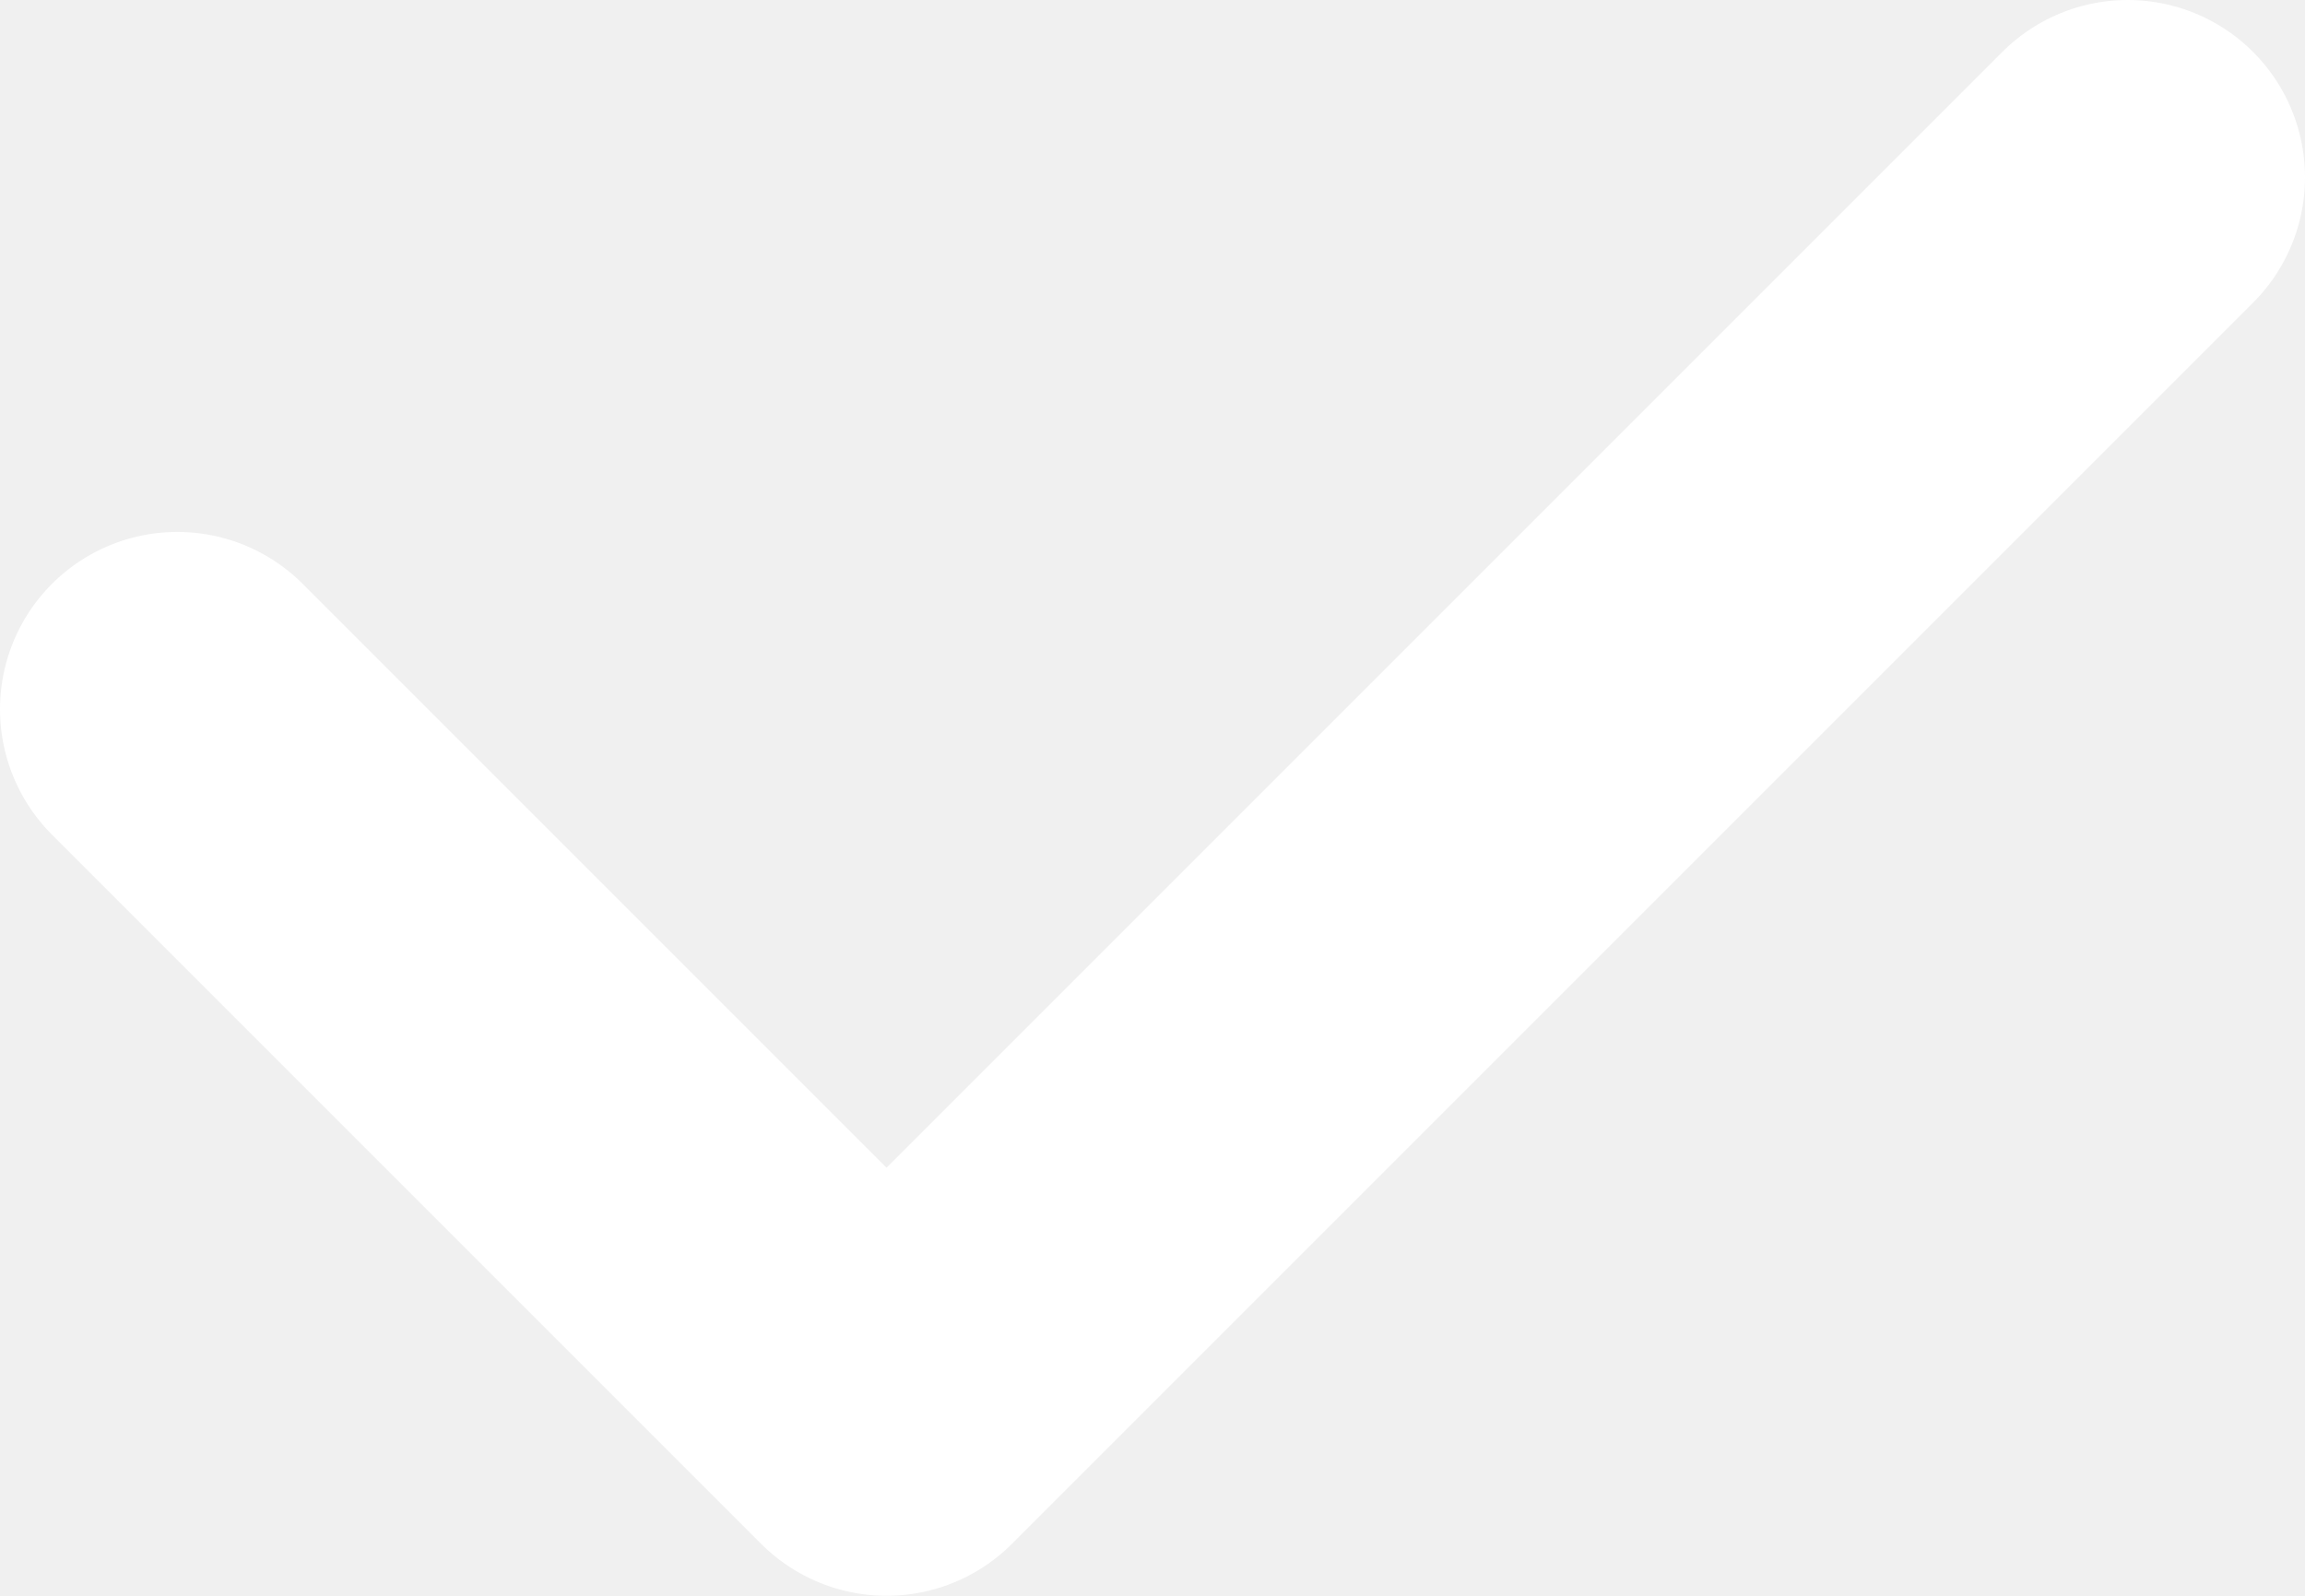
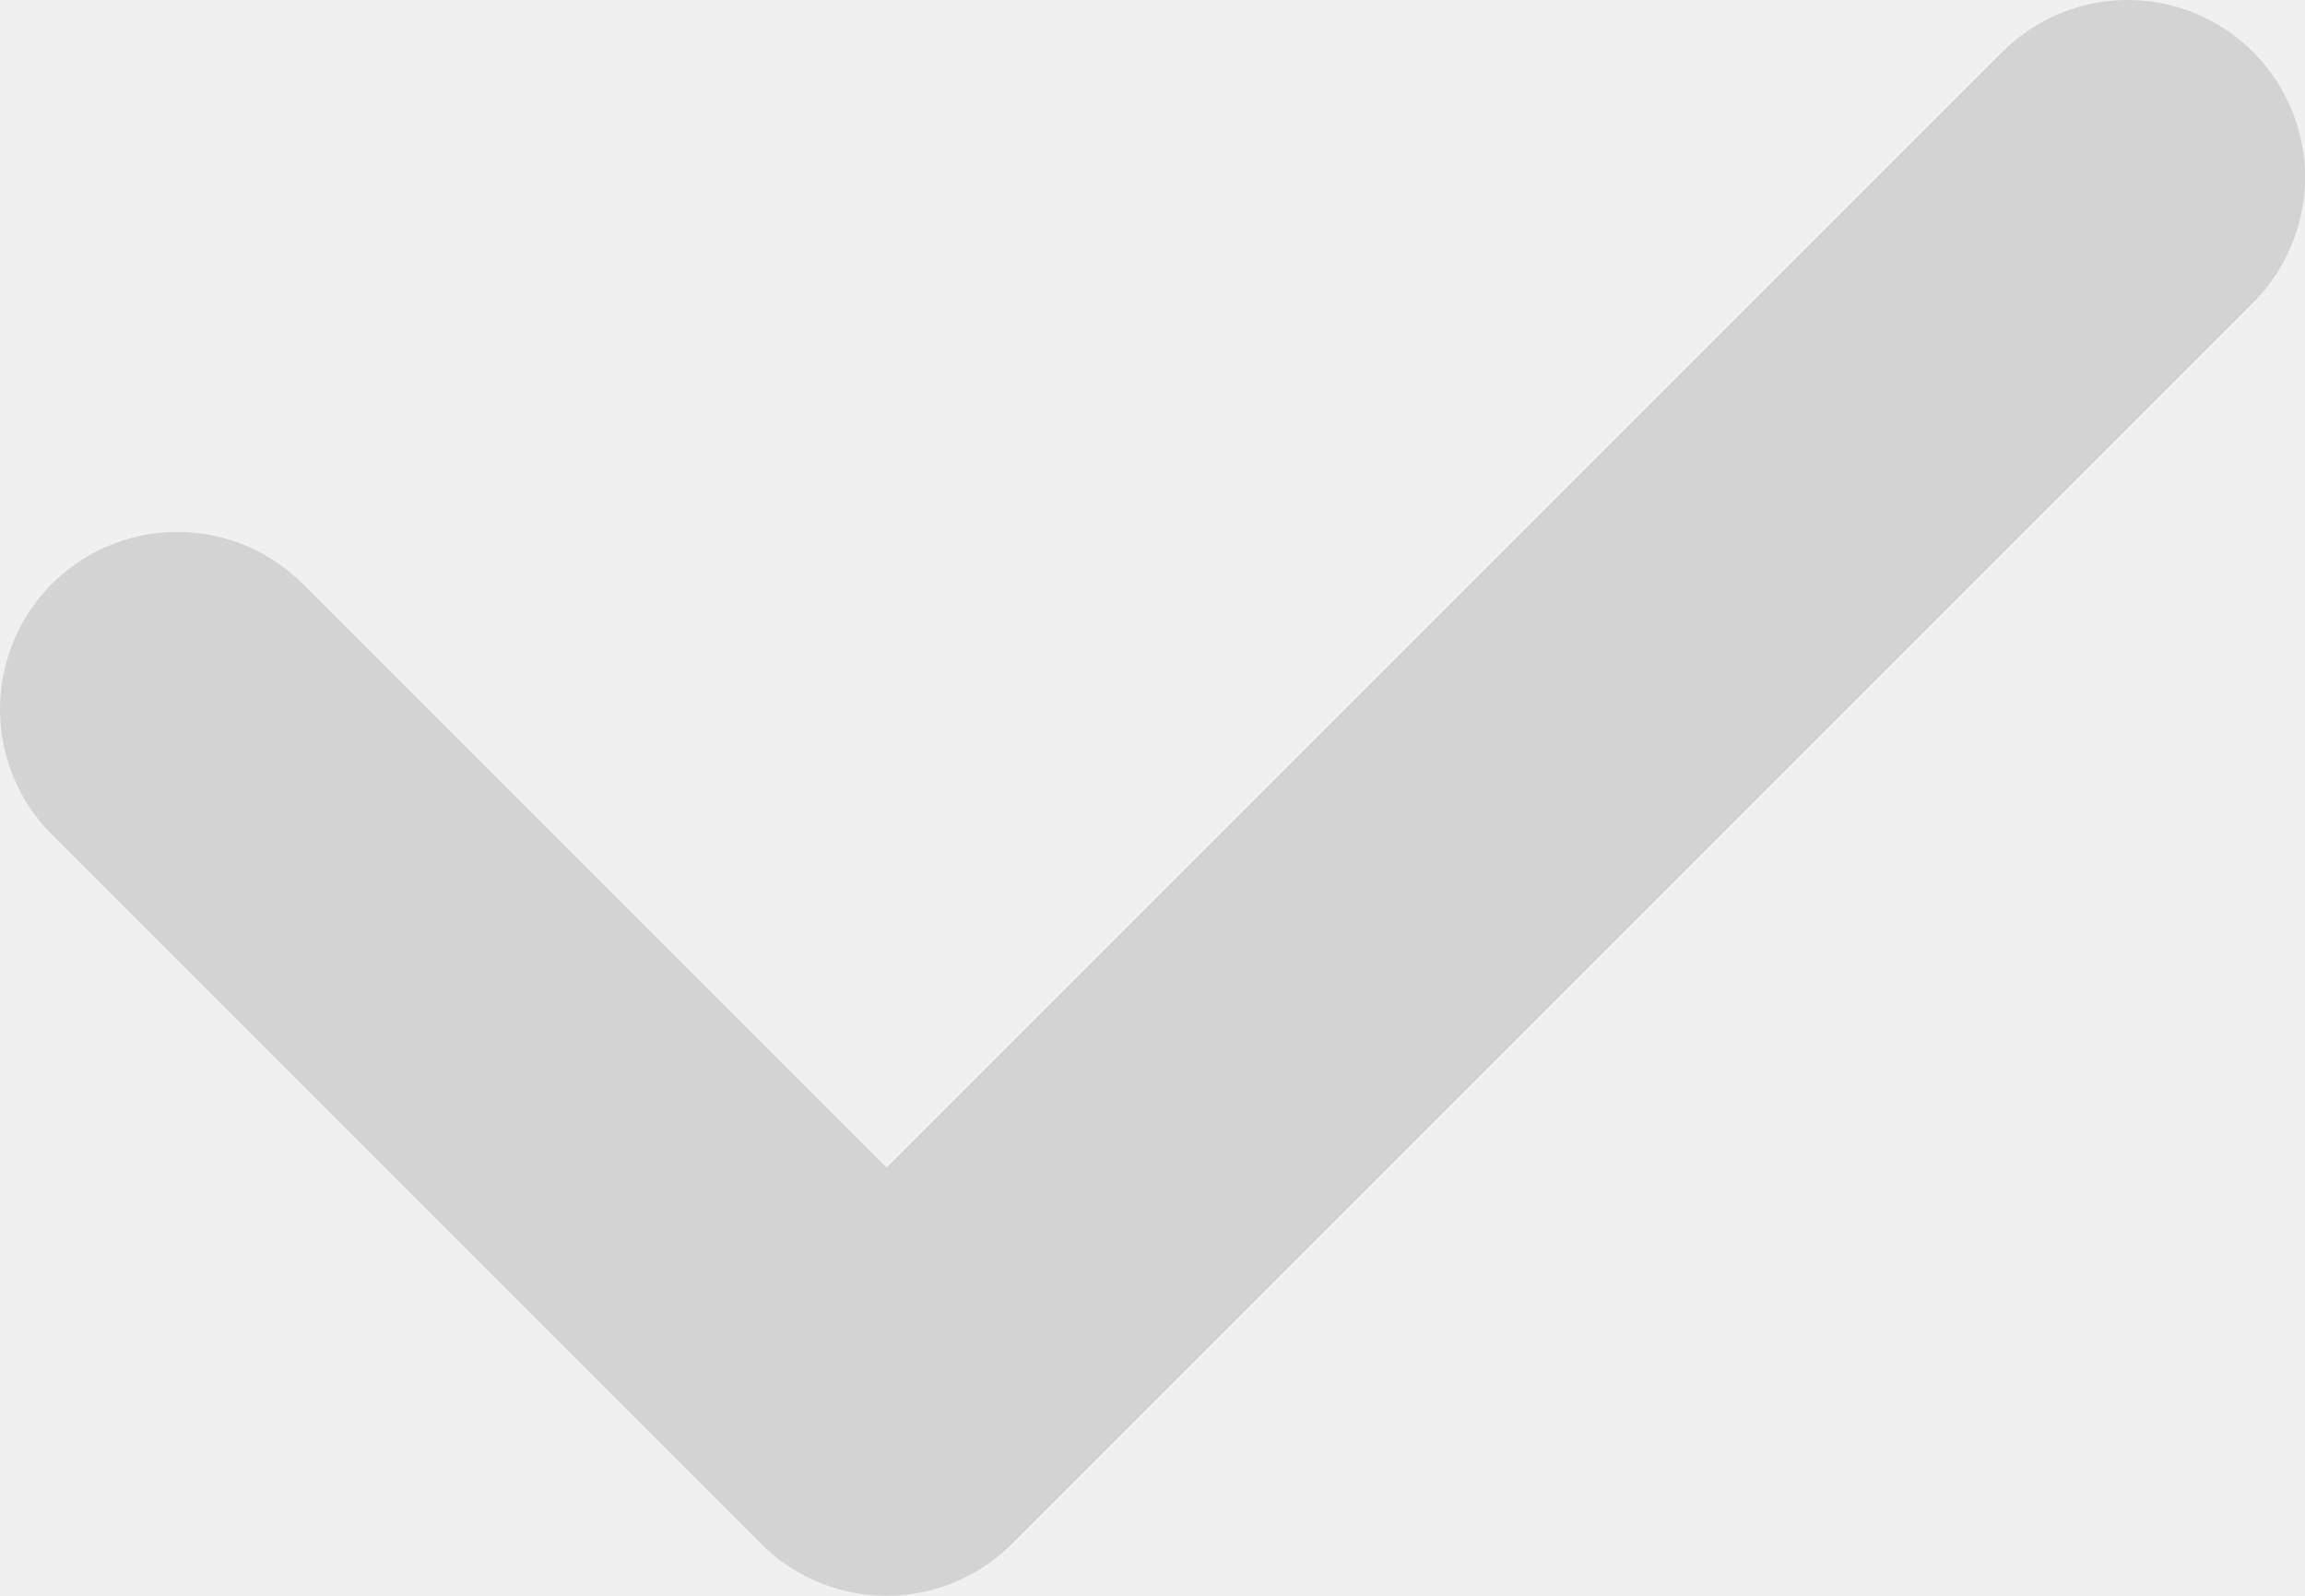
<svg xmlns="http://www.w3.org/2000/svg" width="13" height="9" viewBox="0 0 13 9" fill="none">
-   <path d="M12 1L5 8L1 4" stroke="white" stroke-width="2" stroke-linecap="round" stroke-linejoin="round" />
+   <path d="M12 1L5 8L1 4" stroke="lightgray" stroke-width="2" stroke-linecap="round" stroke-linejoin="round" />
</svg>
